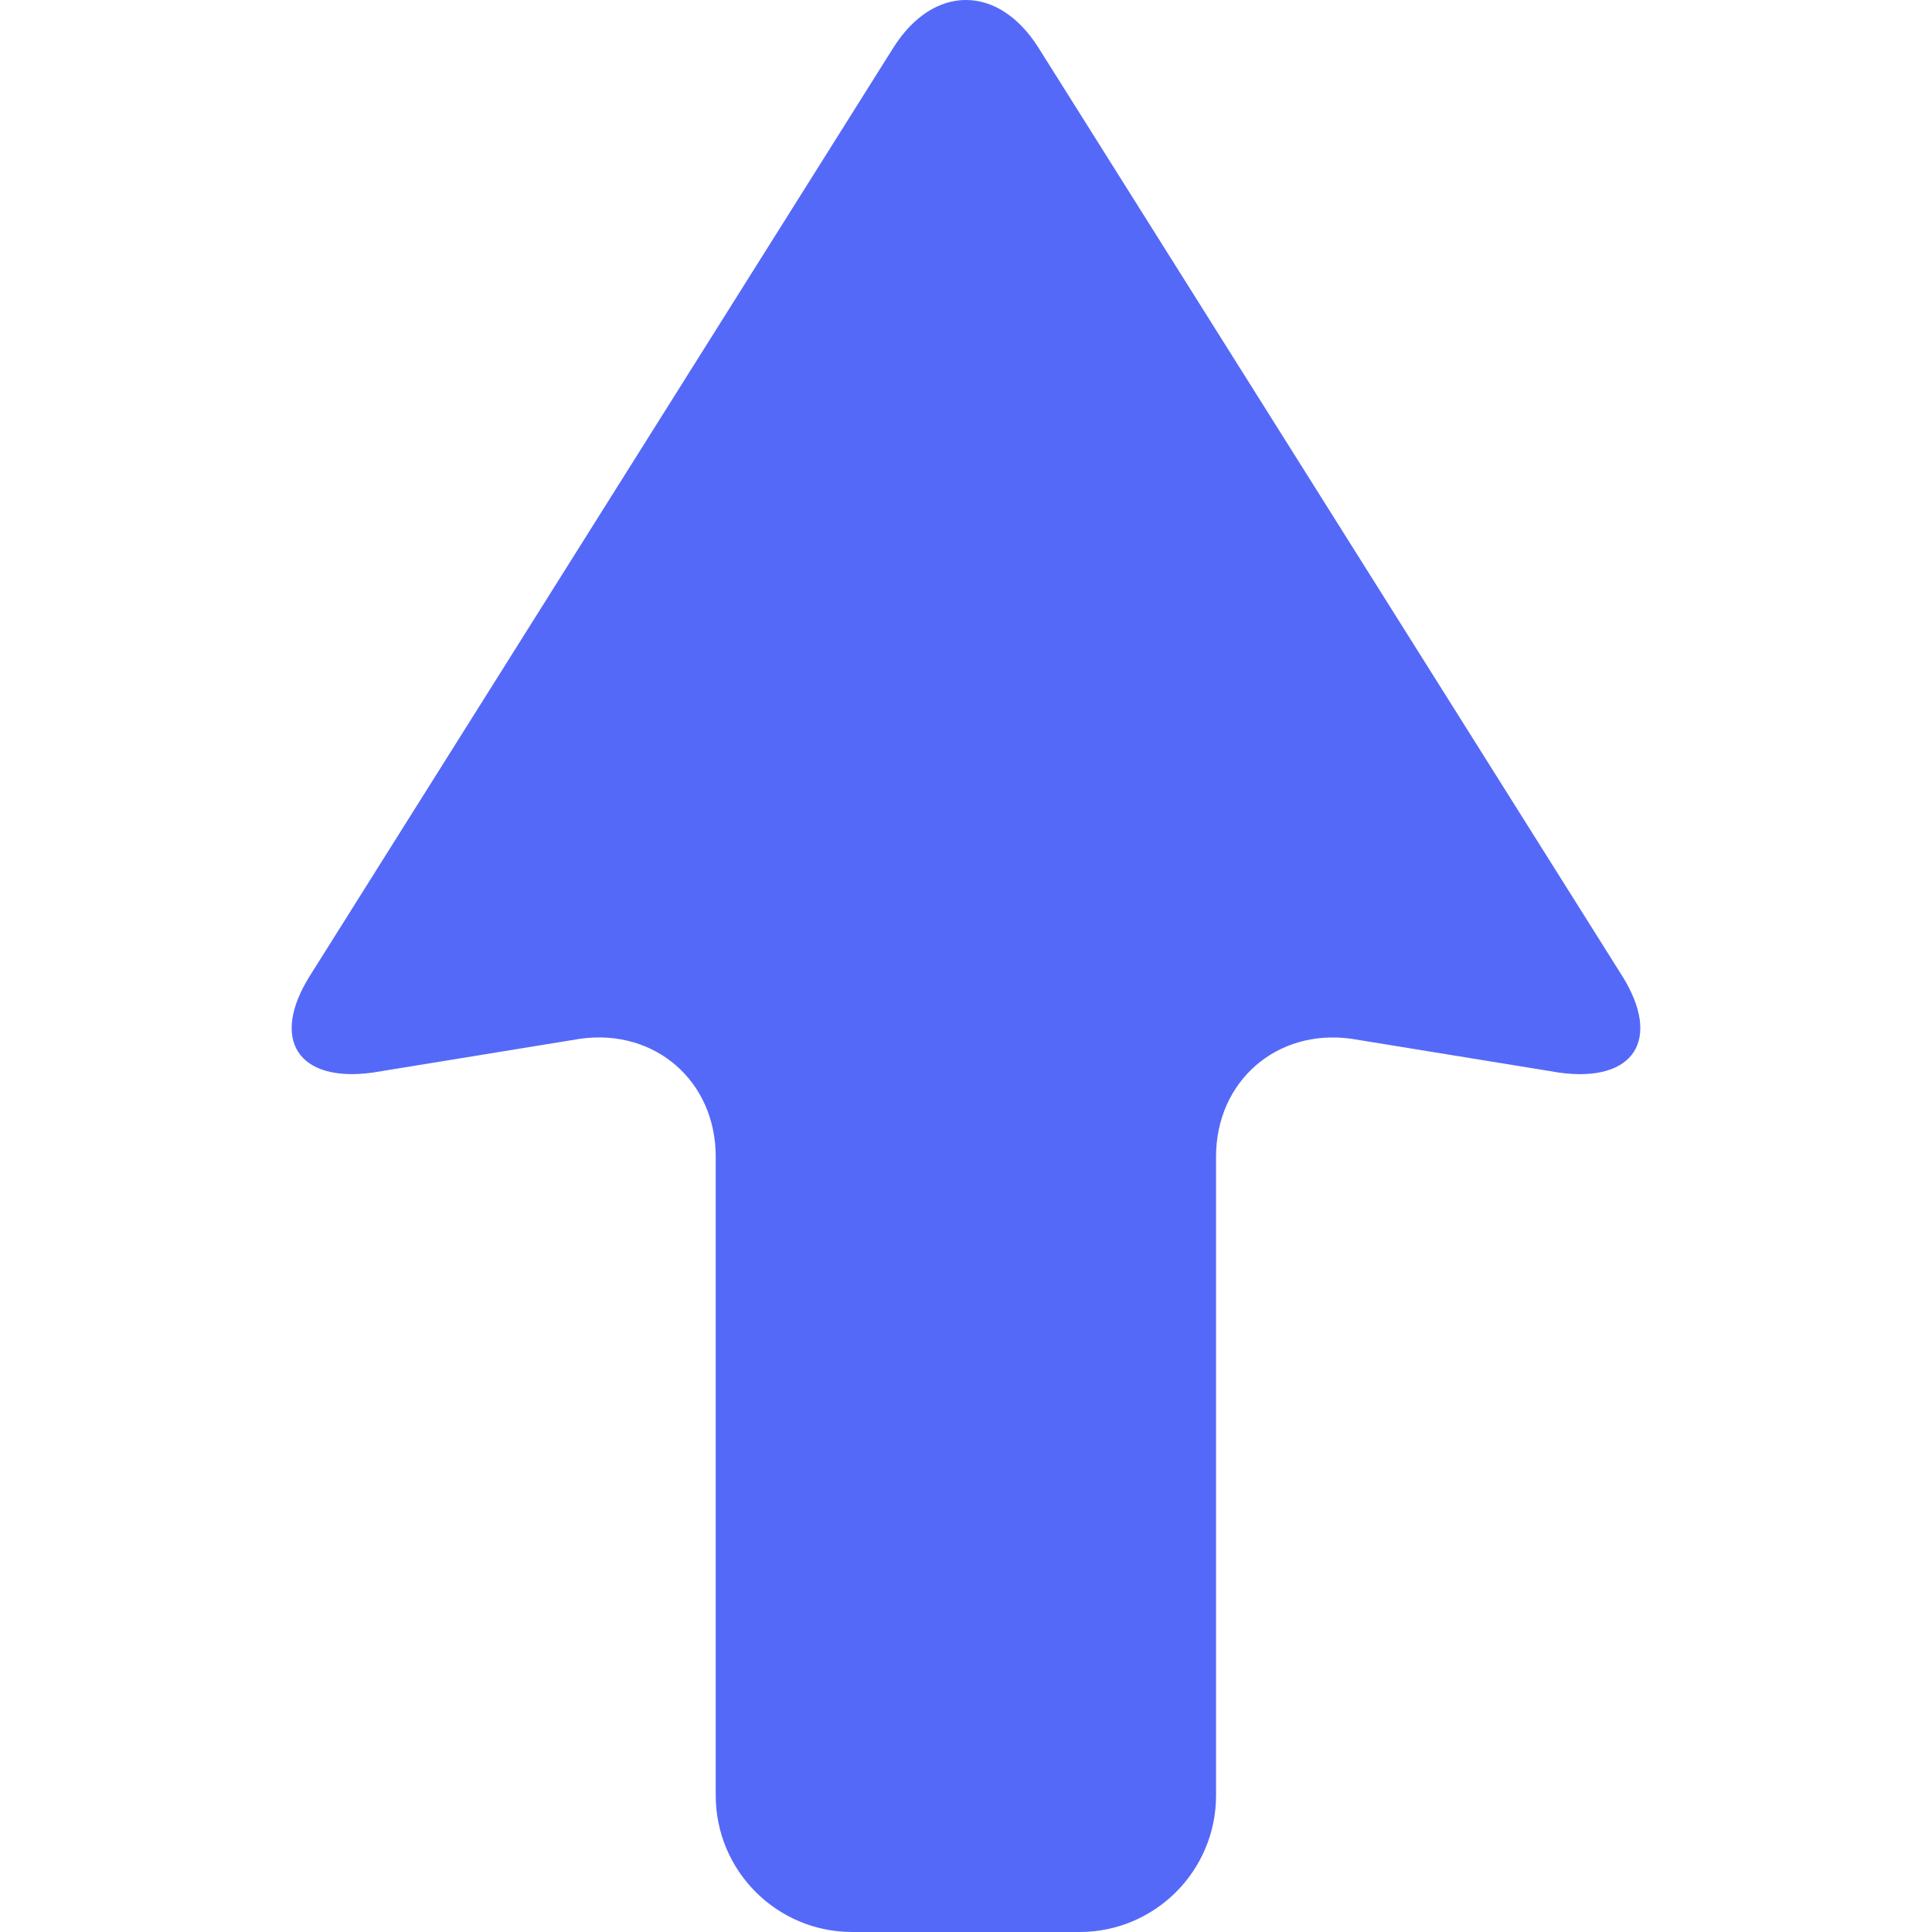
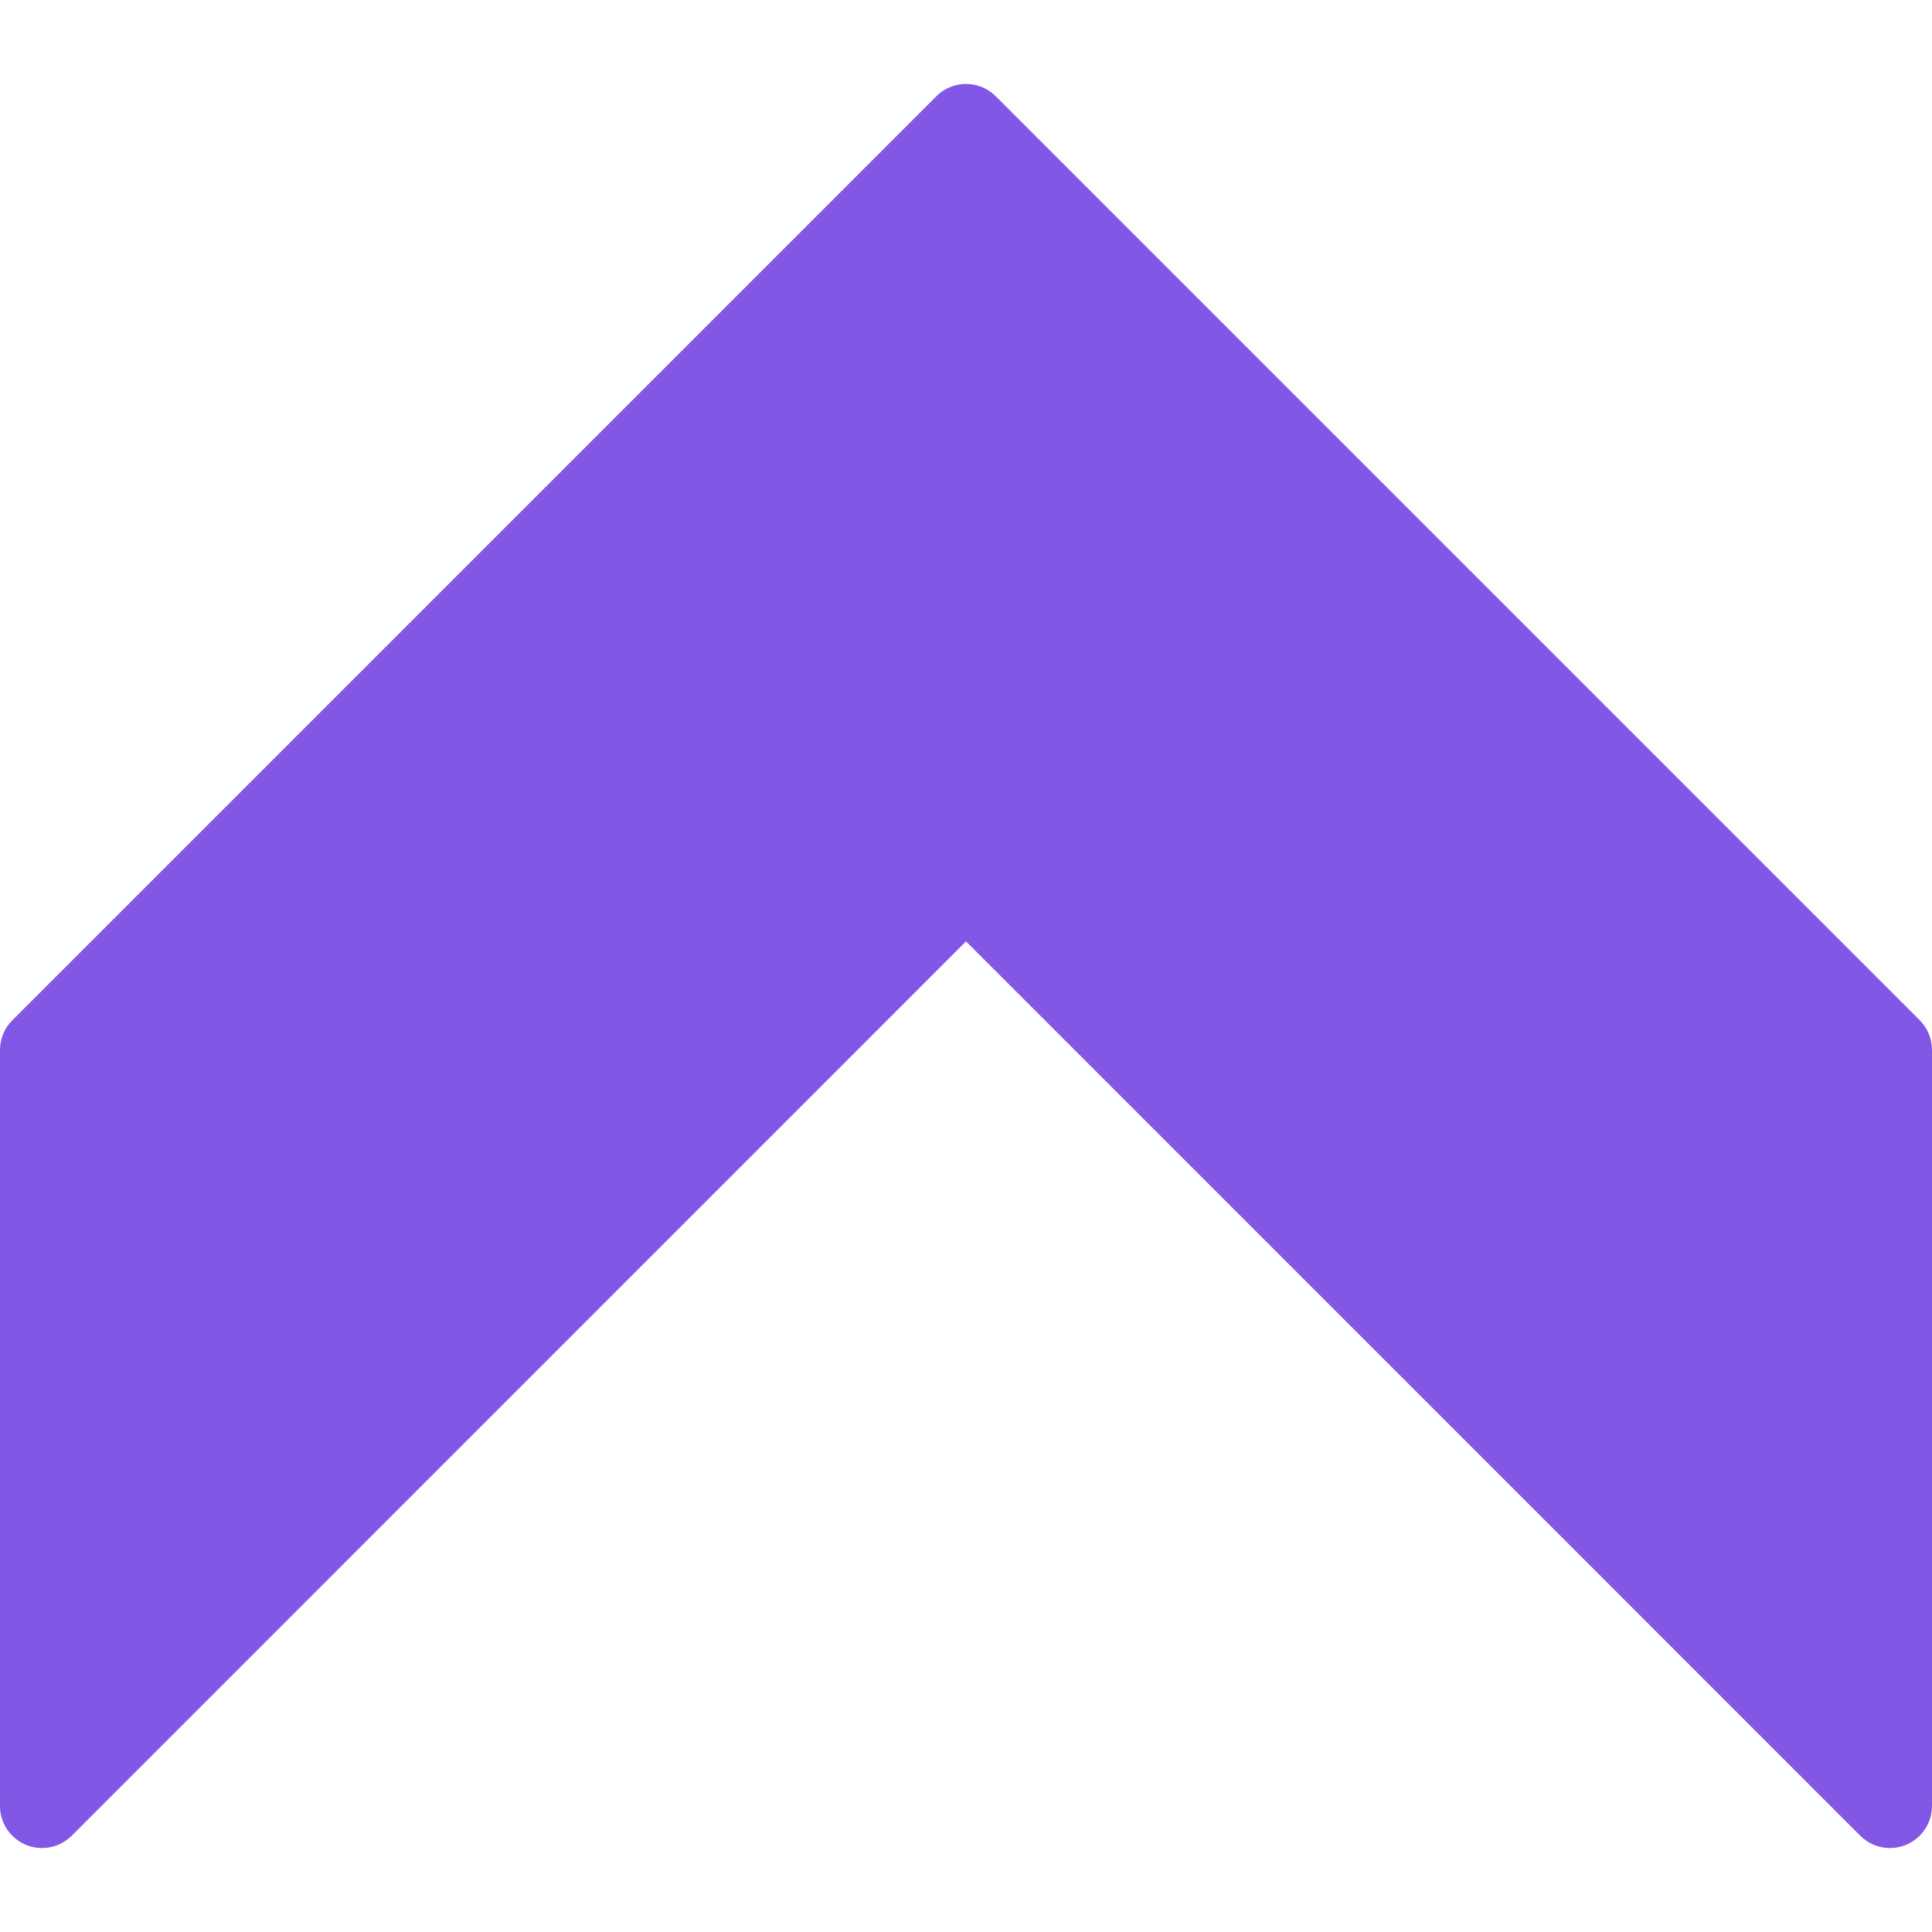
- <svg xmlns="http://www.w3.org/2000/svg" version="1.1" id="Capa_1" x="0px" y="0px" viewBox="0 0 50.454 50.454" style="enable-background:new 0 0 50.454 50.454;" xml:space="preserve" width="512px" height="512px">
+ <svg xmlns="http://www.w3.org/2000/svg" version="1.1" id="Capa_1" x="0px" y="0px" viewBox="0 0 490.667 490.667" style="enable-background:new 0 0 490.667 490.667;" xml:space="preserve" width="512px" height="512px">
  <g>
-     <g>
-       <path d="M42.359,25.479L27.122,1.25c-1.048-1.667-2.747-1.667-3.795,0L8.095,25.479   c-1.048,1.667-0.316,2.801,1.635,2.532l5.43-0.885c1.95-0.269,3.531,1.11,3.531,3.079v16.683c0,1.969,1.596,3.566,3.565,3.566   h5.935c1.97,0,3.566-1.596,3.566-3.566V30.206c0-1.969,1.582-3.348,3.531-3.079l5.436,0.885   C42.674,28.28,43.407,27.146,42.359,25.479z" data-original="#010002" class="active-path" data-old_color="#010002" fill="#5569F8" />
-     </g>
+     <path d="M252.885,24.443c-4.165-4.164-10.917-4.164-15.083,0L3.136,259.109  c-2.007,2.001-3.135,4.718-3.136,7.552v192c-0.011,5.891,4.757,10.675,10.648,10.686c2.84,0.005,5.565-1.123,7.571-3.134  l227.115-227.136l227.115,227.136c4.16,4.171,10.914,4.179,15.085,0.019c2.011-2.006,3.139-4.731,3.134-7.571v-192  c0.005-2.831-1.115-5.548-3.115-7.552L252.885,24.443z" data-original="#2196F3" class="active-path" data-old_color="#2196F3" fill="#8257E5" />
  </g>
</svg>
